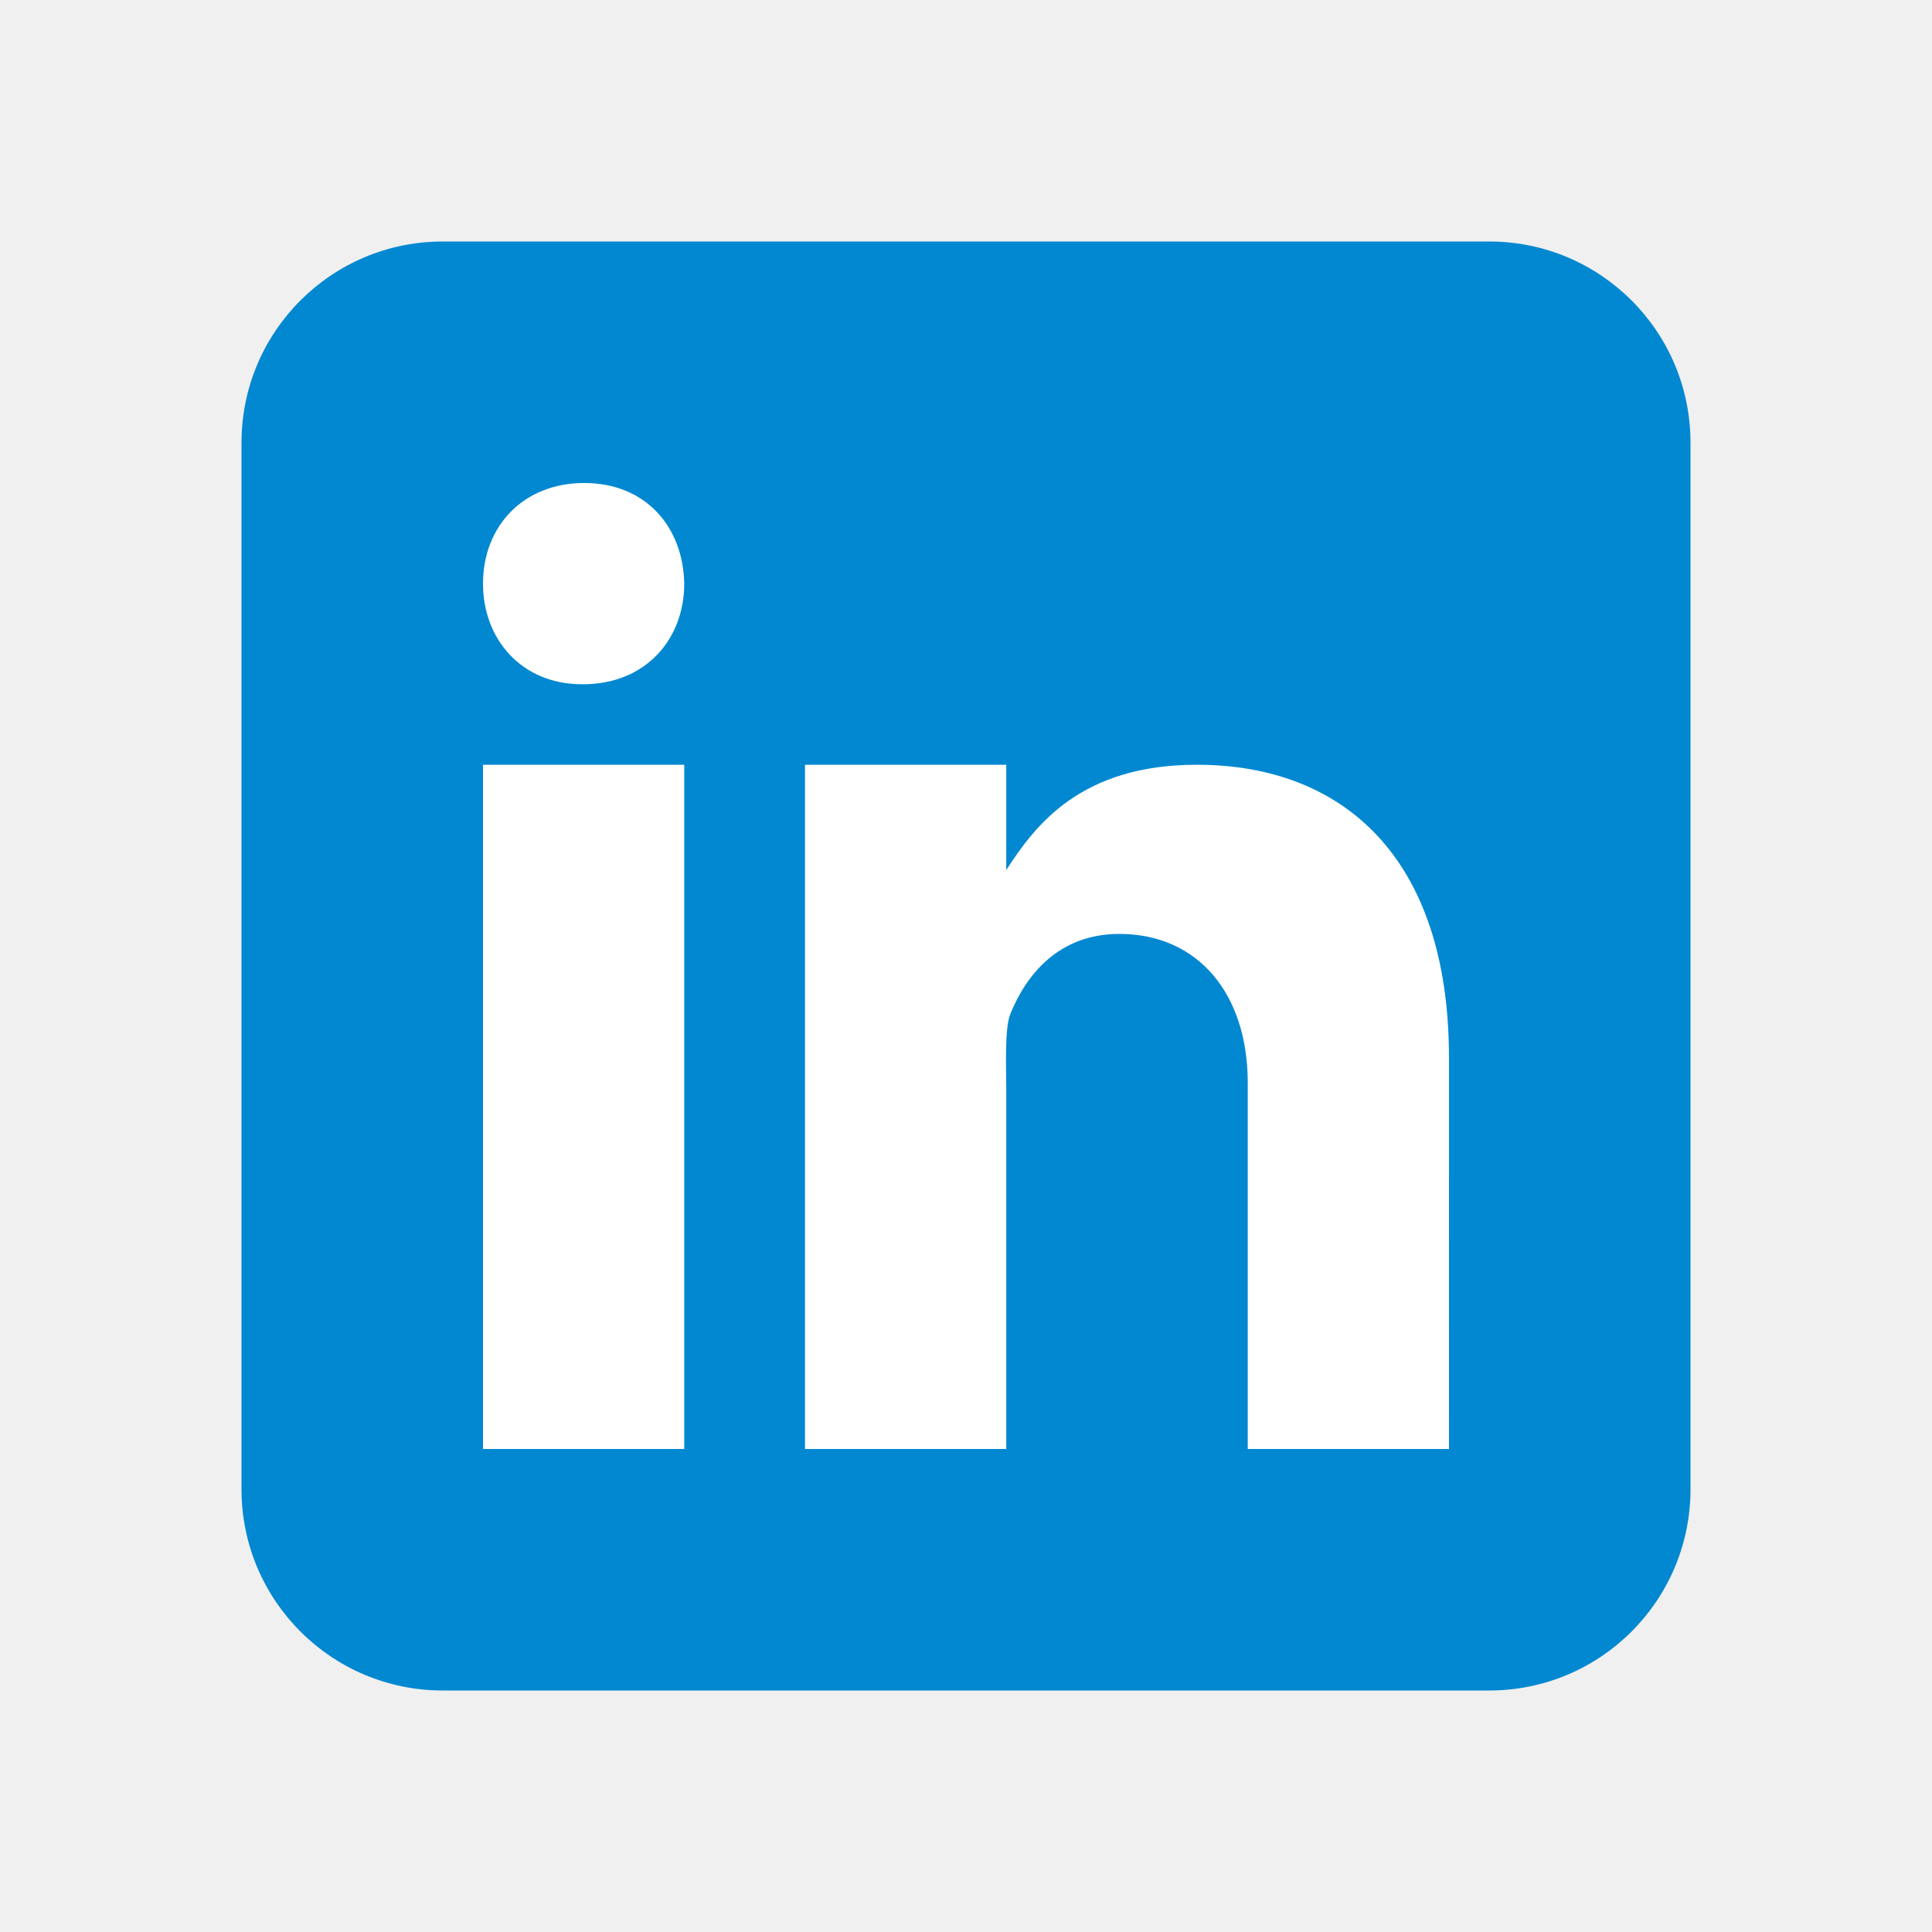
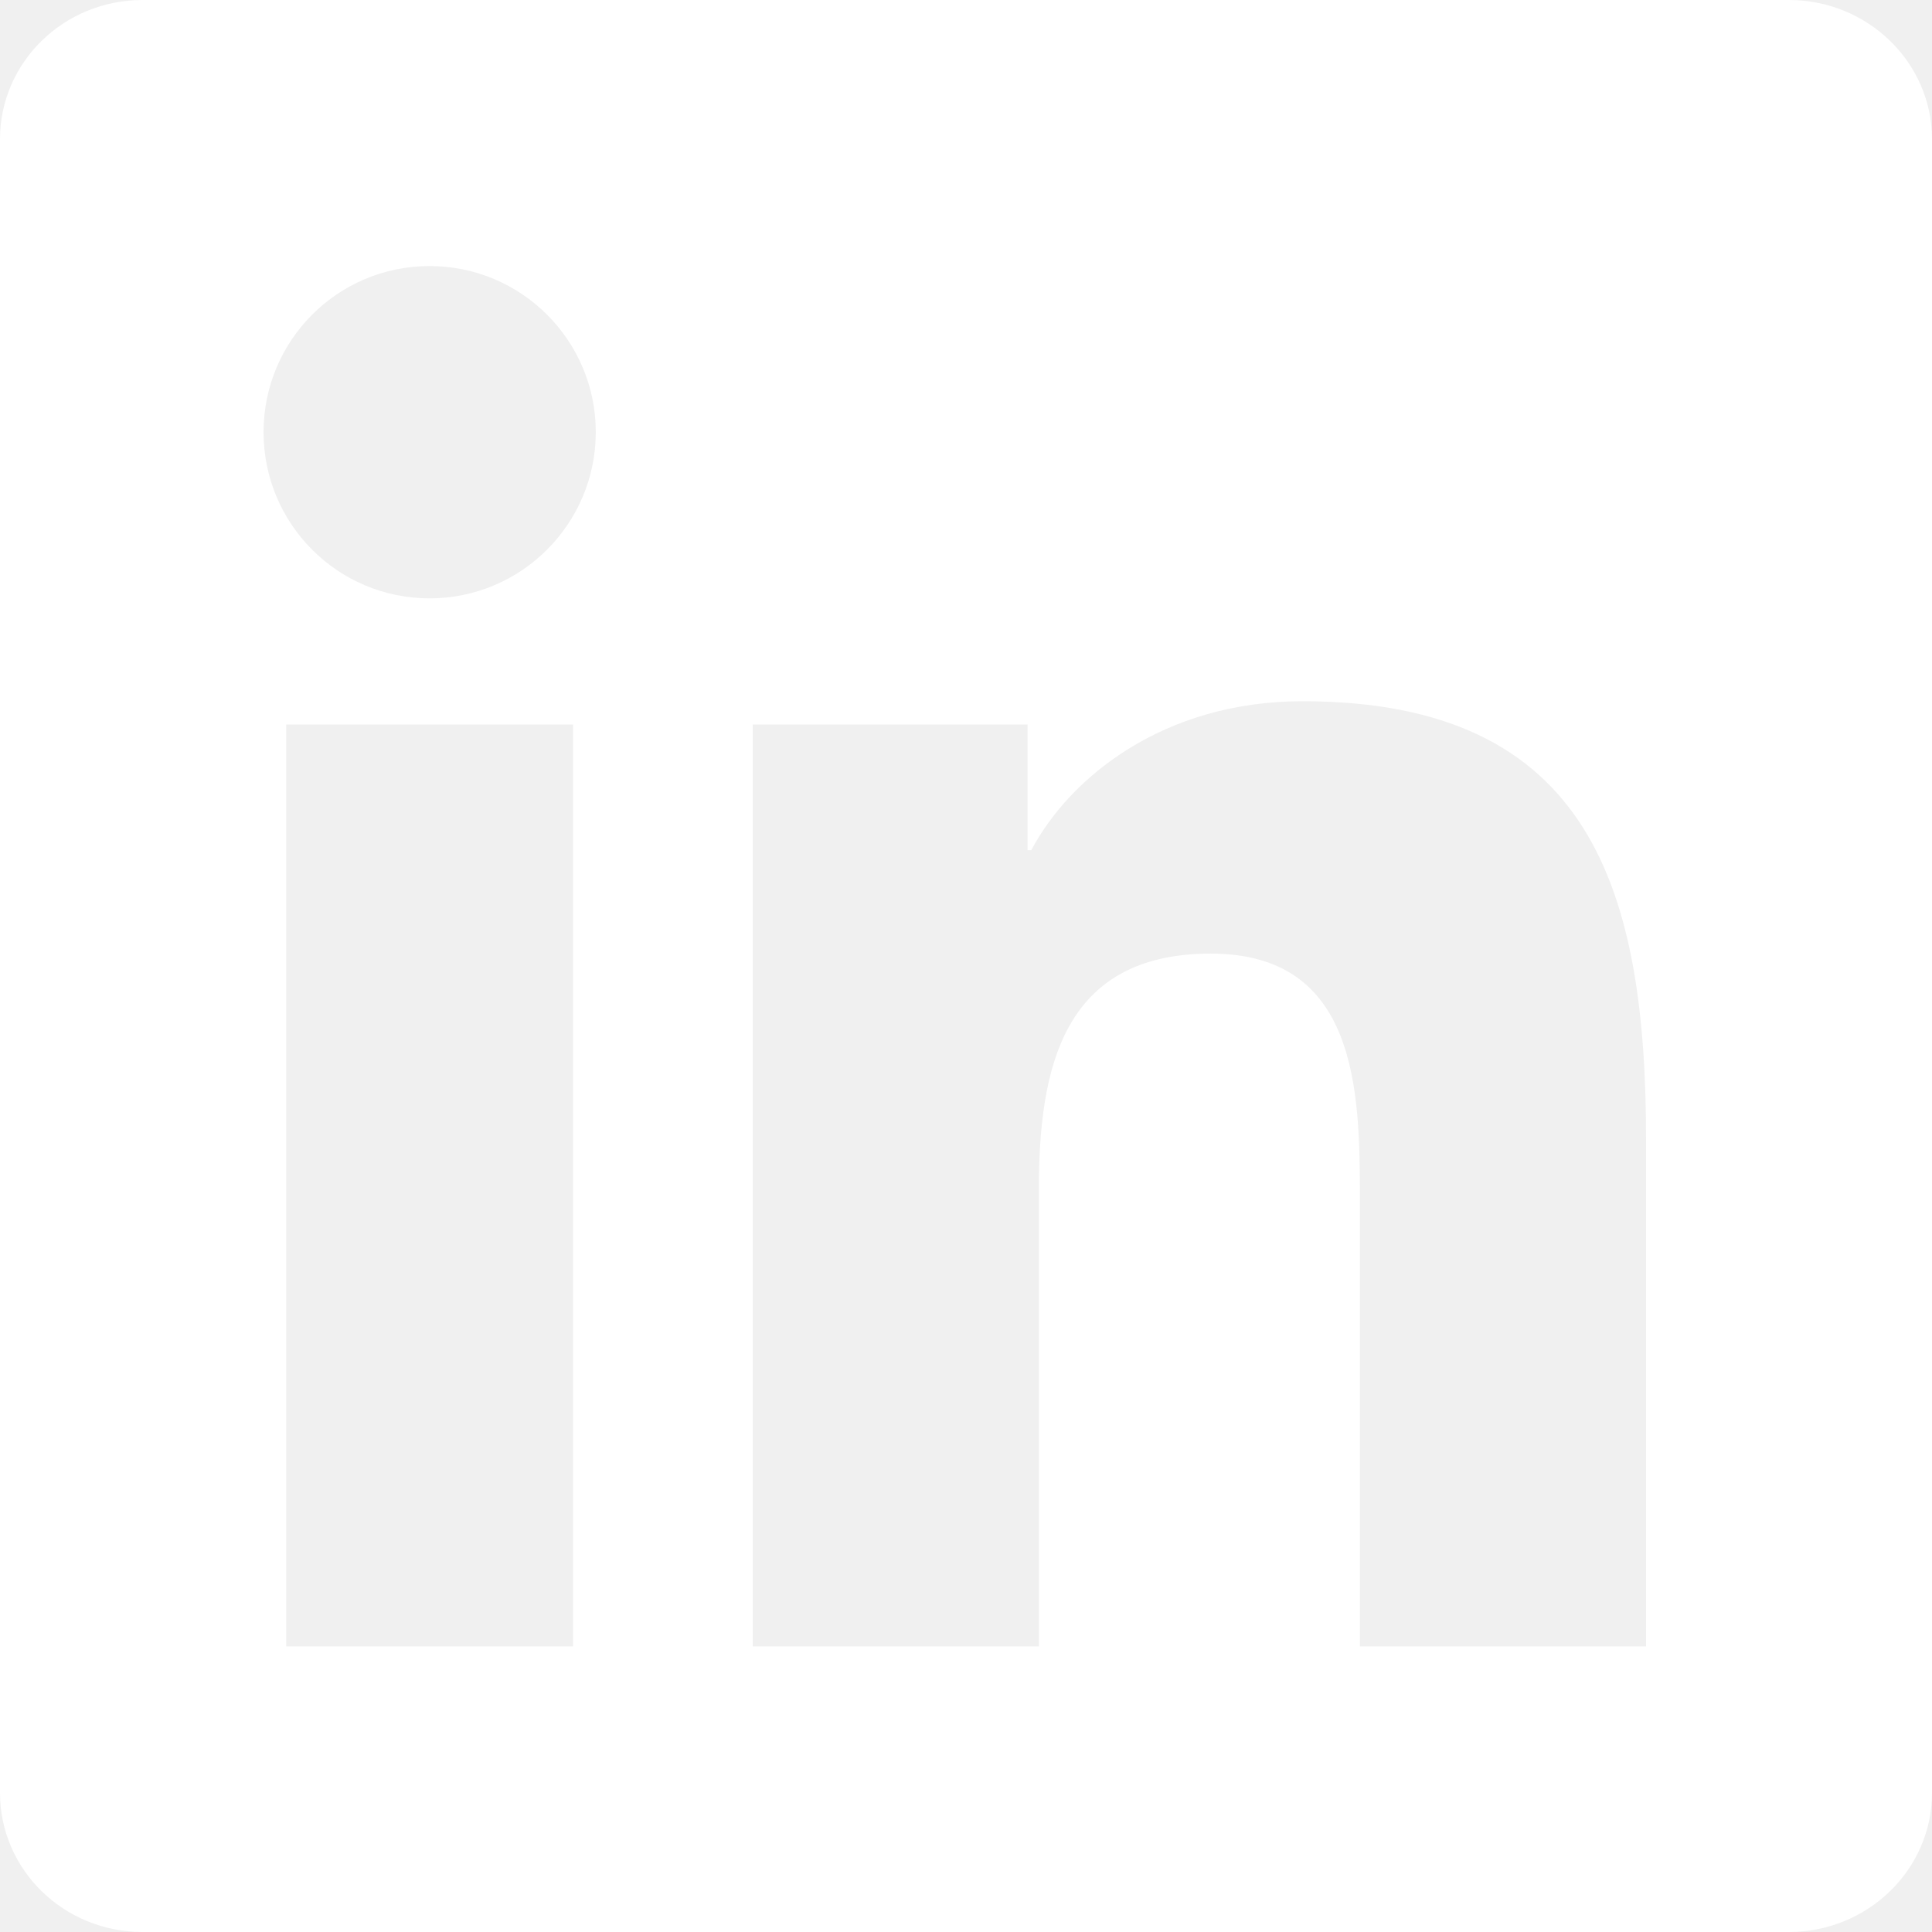
- <svg xmlns="http://www.w3.org/2000/svg" viewBox="0 0 48 48" width="48px" height="48px">
-   <path fill="#0288D1" d="M42,37c0,2.762-2.238,5-5,5H11c-2.761,0-5-2.238-5-5V11c0-2.762,2.239-5,5-5h26c2.762,0,5,2.238,5,5V37z" />
-   <path fill="#FFF" d="M12 19H17V36H12zM14.485 17h-.028C12.965 17 12 15.888 12 14.499 12 13.08 12.995 12 14.514 12c1.521 0 2.458 1.08 2.486 2.499C17 15.887 16.035 17 14.485 17zM36 36h-5v-9.099c0-2.198-1.225-3.698-3.192-3.698-1.501 0-2.313 1.012-2.707 1.99C24.957 25.543 25 26.511 25 27v9h-5V19h5v2.616C25.721 20.5 26.85 19 29.738 19c3.578 0 6.261 2.25 6.261 7.274L36 36 36 36z" />
+ <svg xmlns="http://www.w3.org/2000/svg" role="img" fill="white" viewBox="0 0 24 24">
+   <path d="M20.447 20.452h-3.554v-5.569c0-1.328-.027-3.037-1.852-3.037-1.853 0-2.136 1.445-2.136 2.939v5.667H9.351V9h3.414v1.561h.046c.477-.9 1.637-1.85 3.37-1.85 3.601 0 4.267 2.37 4.267 5.455v6.286zM5.337 7.433c-1.144 0-2.063-.926-2.063-2.065 0-1.138.92-2.063 2.063-2.063 1.14 0 2.064.925 2.064 2.063 0 1.139-.925 2.065-2.064 2.065zm1.782 13.019H3.555V9h3.564v11.452zM22.225 0H1.771C.792 0 0 .774 0 1.729v20.542C0 23.227.792 24 1.771 24h20.451C23.2 24 24 23.227 24 22.271V1.729C24 .774 23.2 0 22.222 0h.003z" />
</svg>
